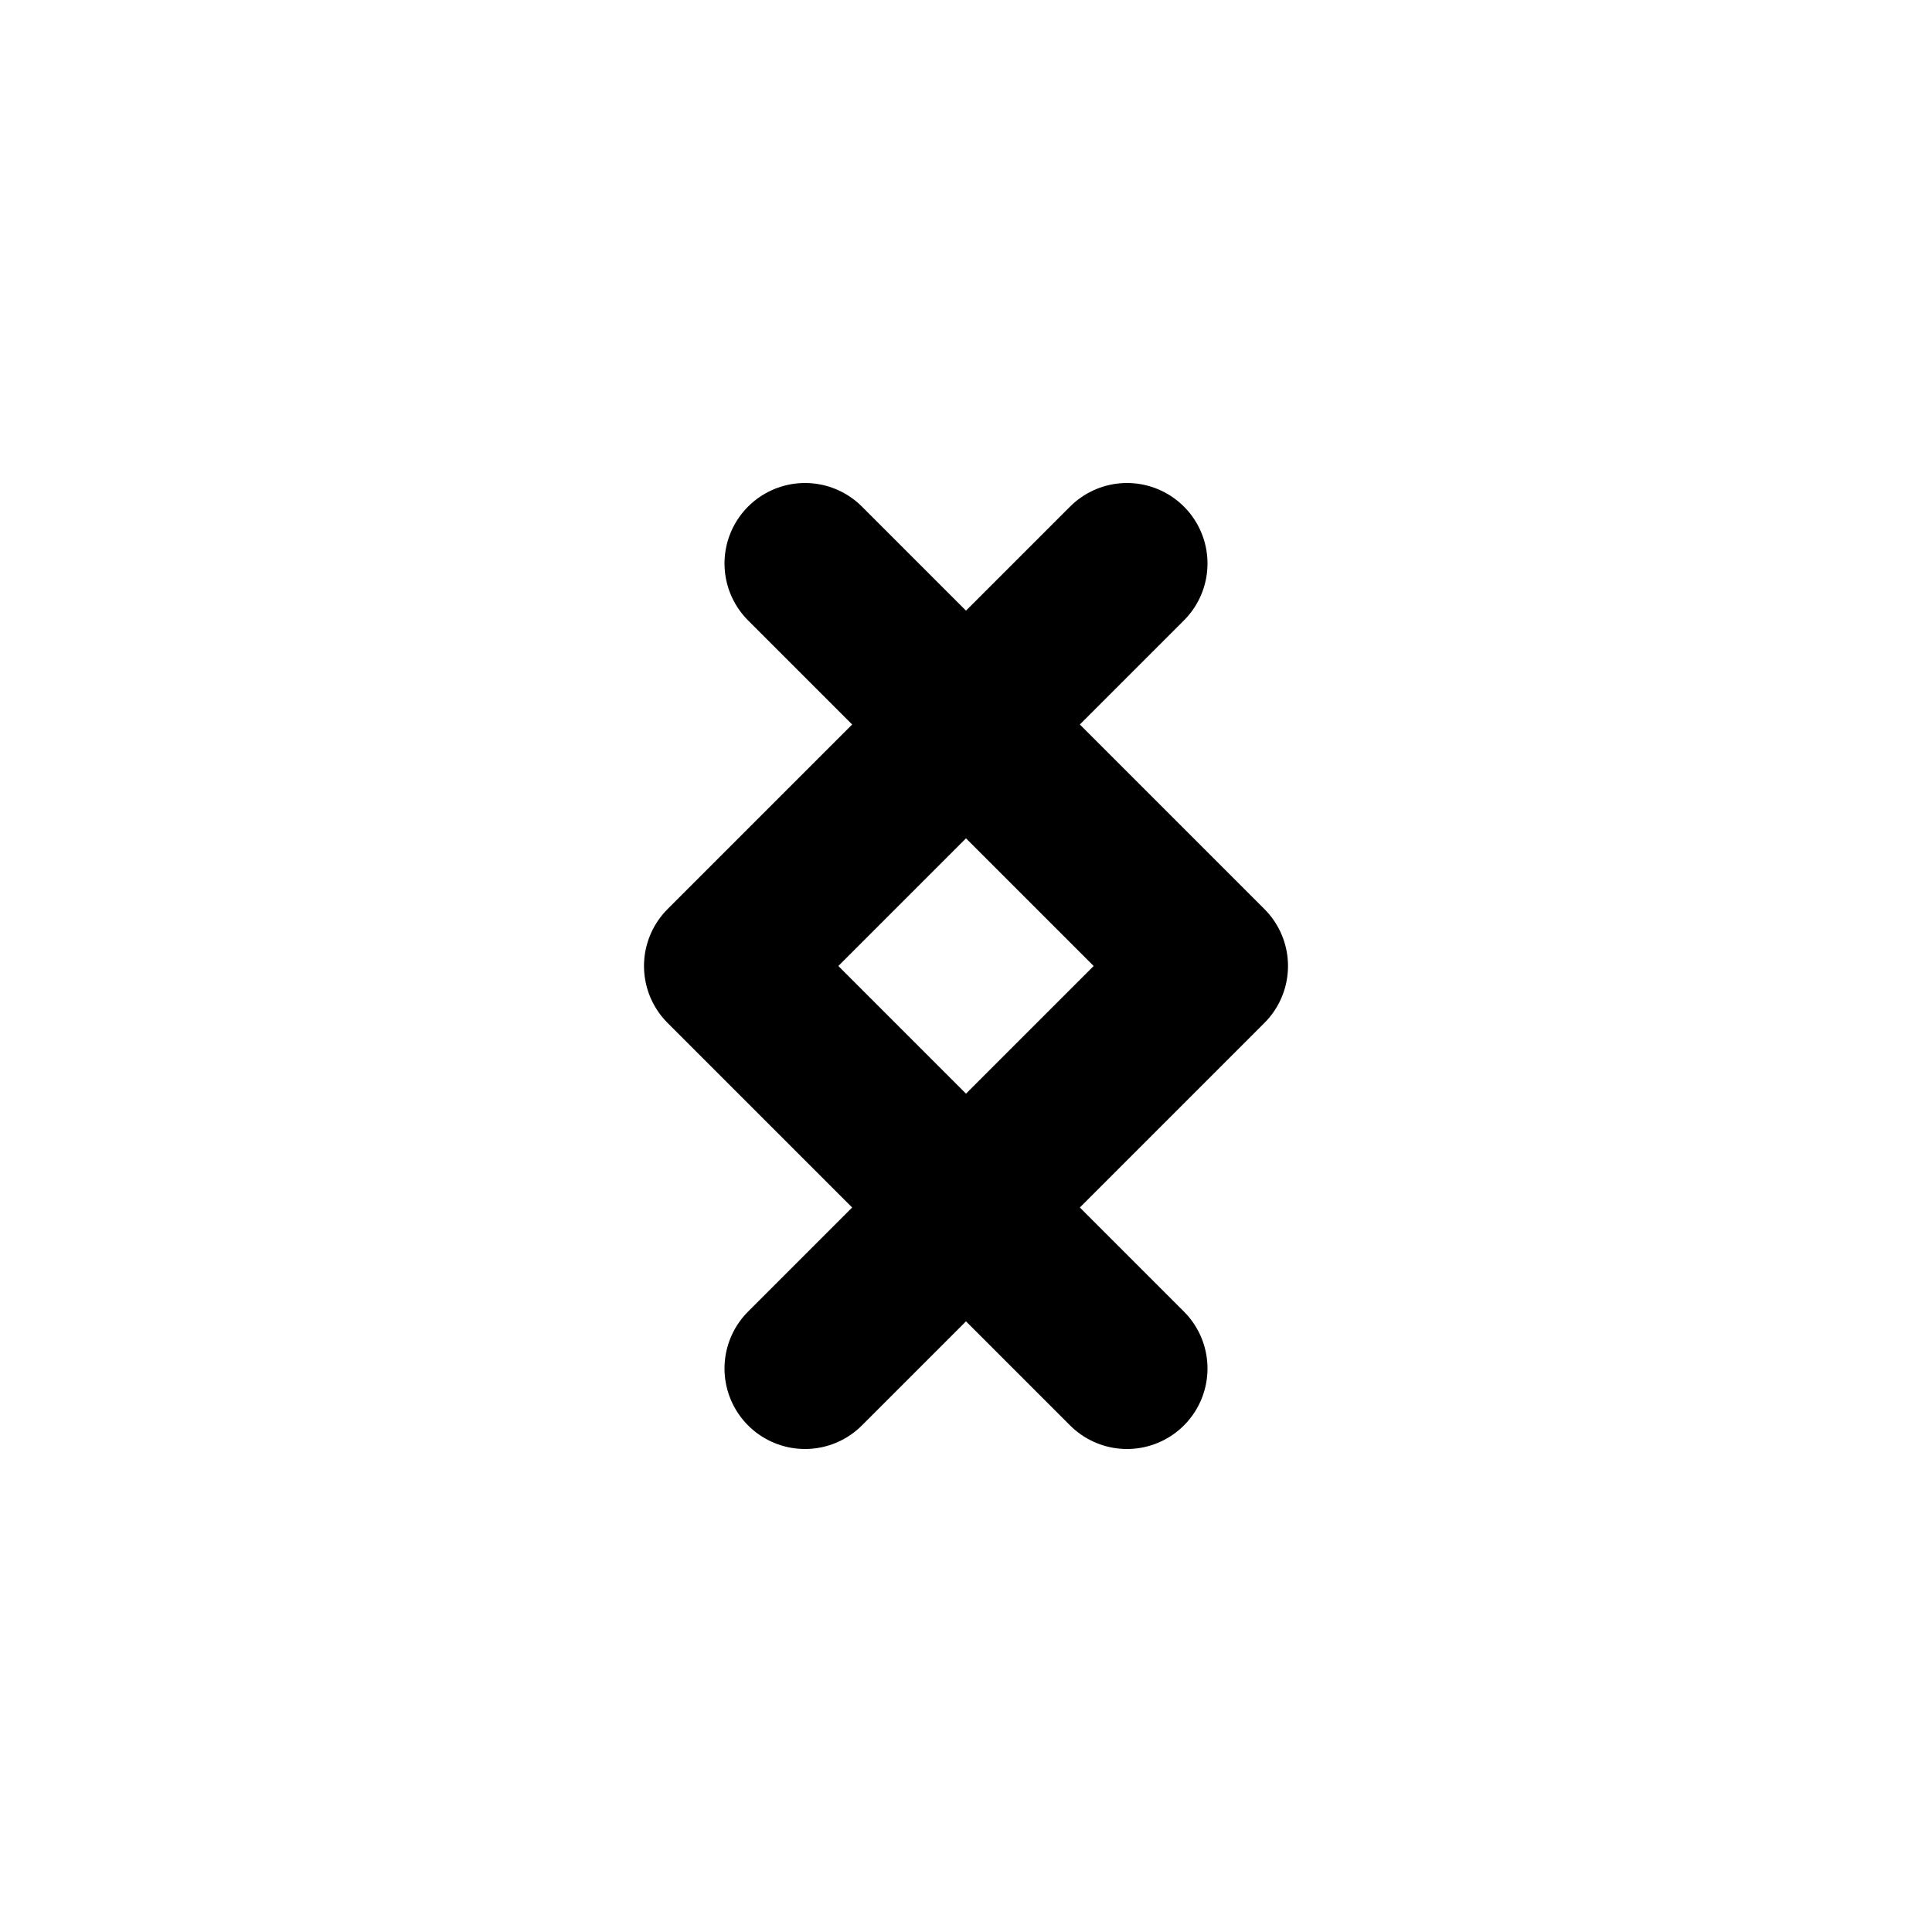
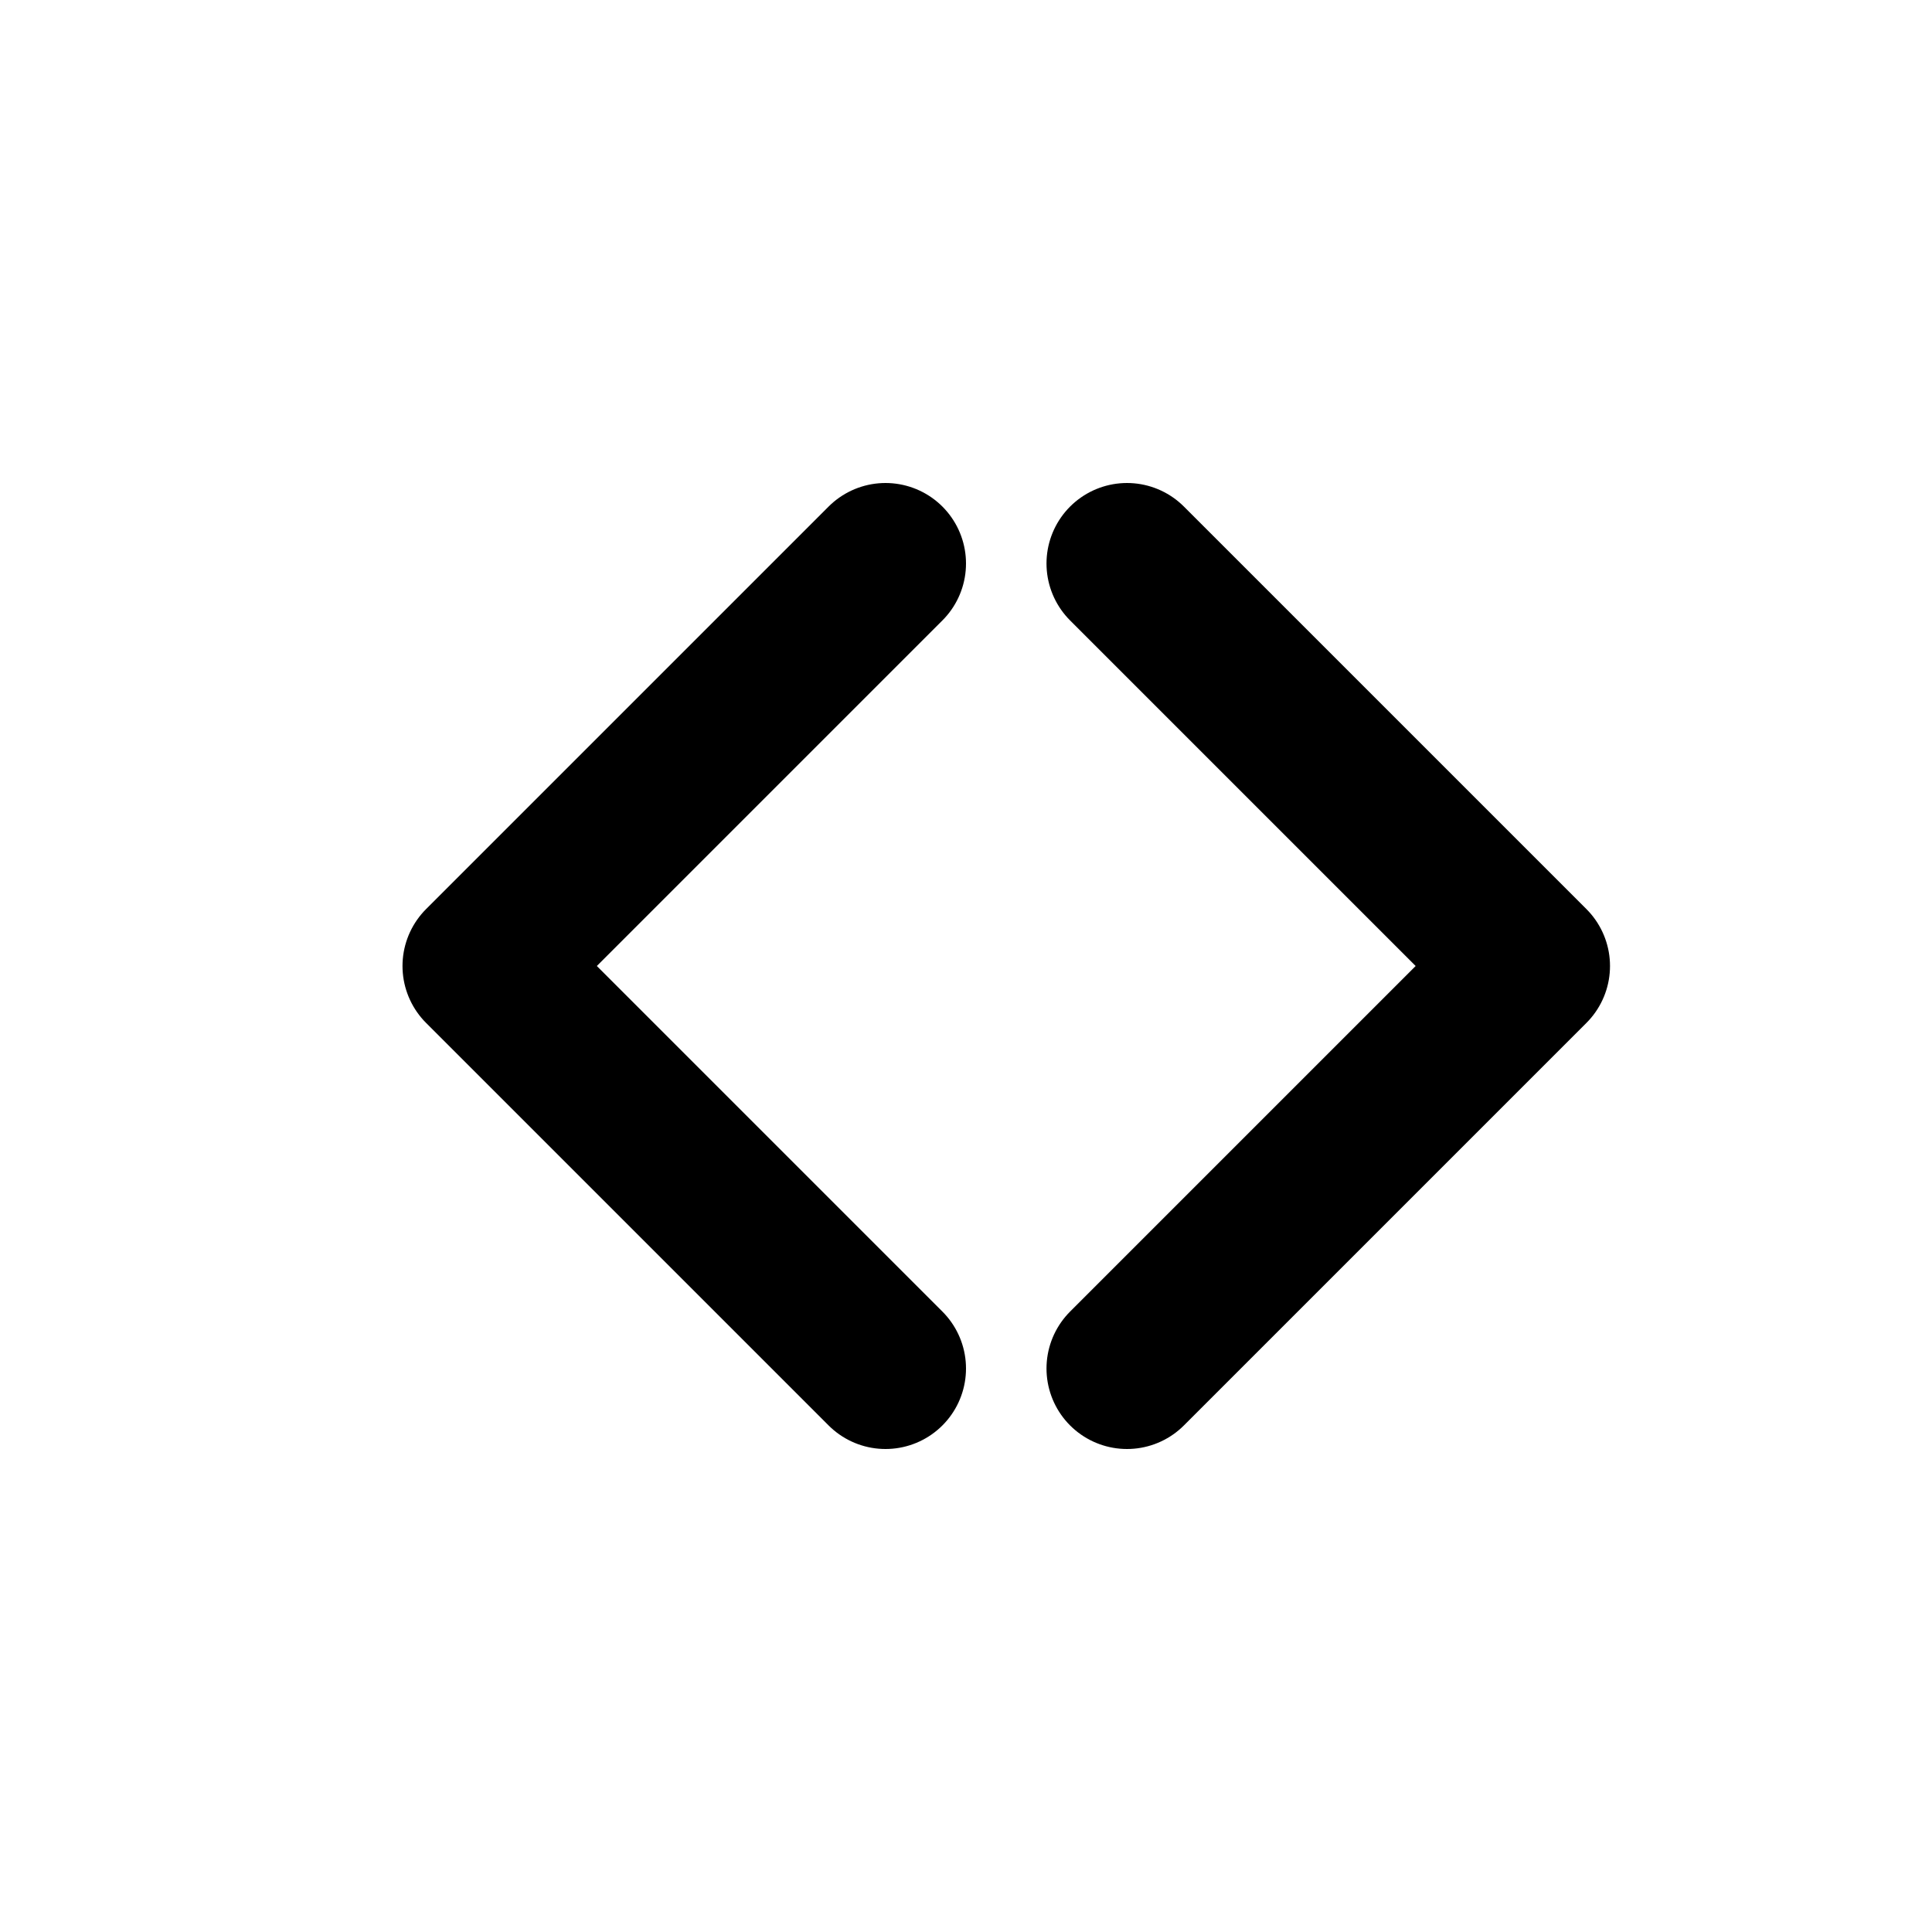
<svg xmlns="http://www.w3.org/2000/svg" width="24" height="24" viewBox="0 0 24 24" fill="none">
-   <path d="M14 7L9 12L14 17" stroke="currentColor" stroke-width="2" stroke-linecap="round" stroke-linejoin="round" />
-   <path d="M10 7L15 12L10 17" stroke="currentColor" stroke-width="2" stroke-linecap="round" stroke-linejoin="round" />
+   <path d="M11 7L6 12L11 17" stroke="currentColor" stroke-width="2" stroke-linecap="round" stroke-linejoin="round" />
+   <path d="M14 7L19 12L14 17" stroke="currentColor" stroke-width="2" stroke-linecap="round" stroke-linejoin="round" />
</svg>
